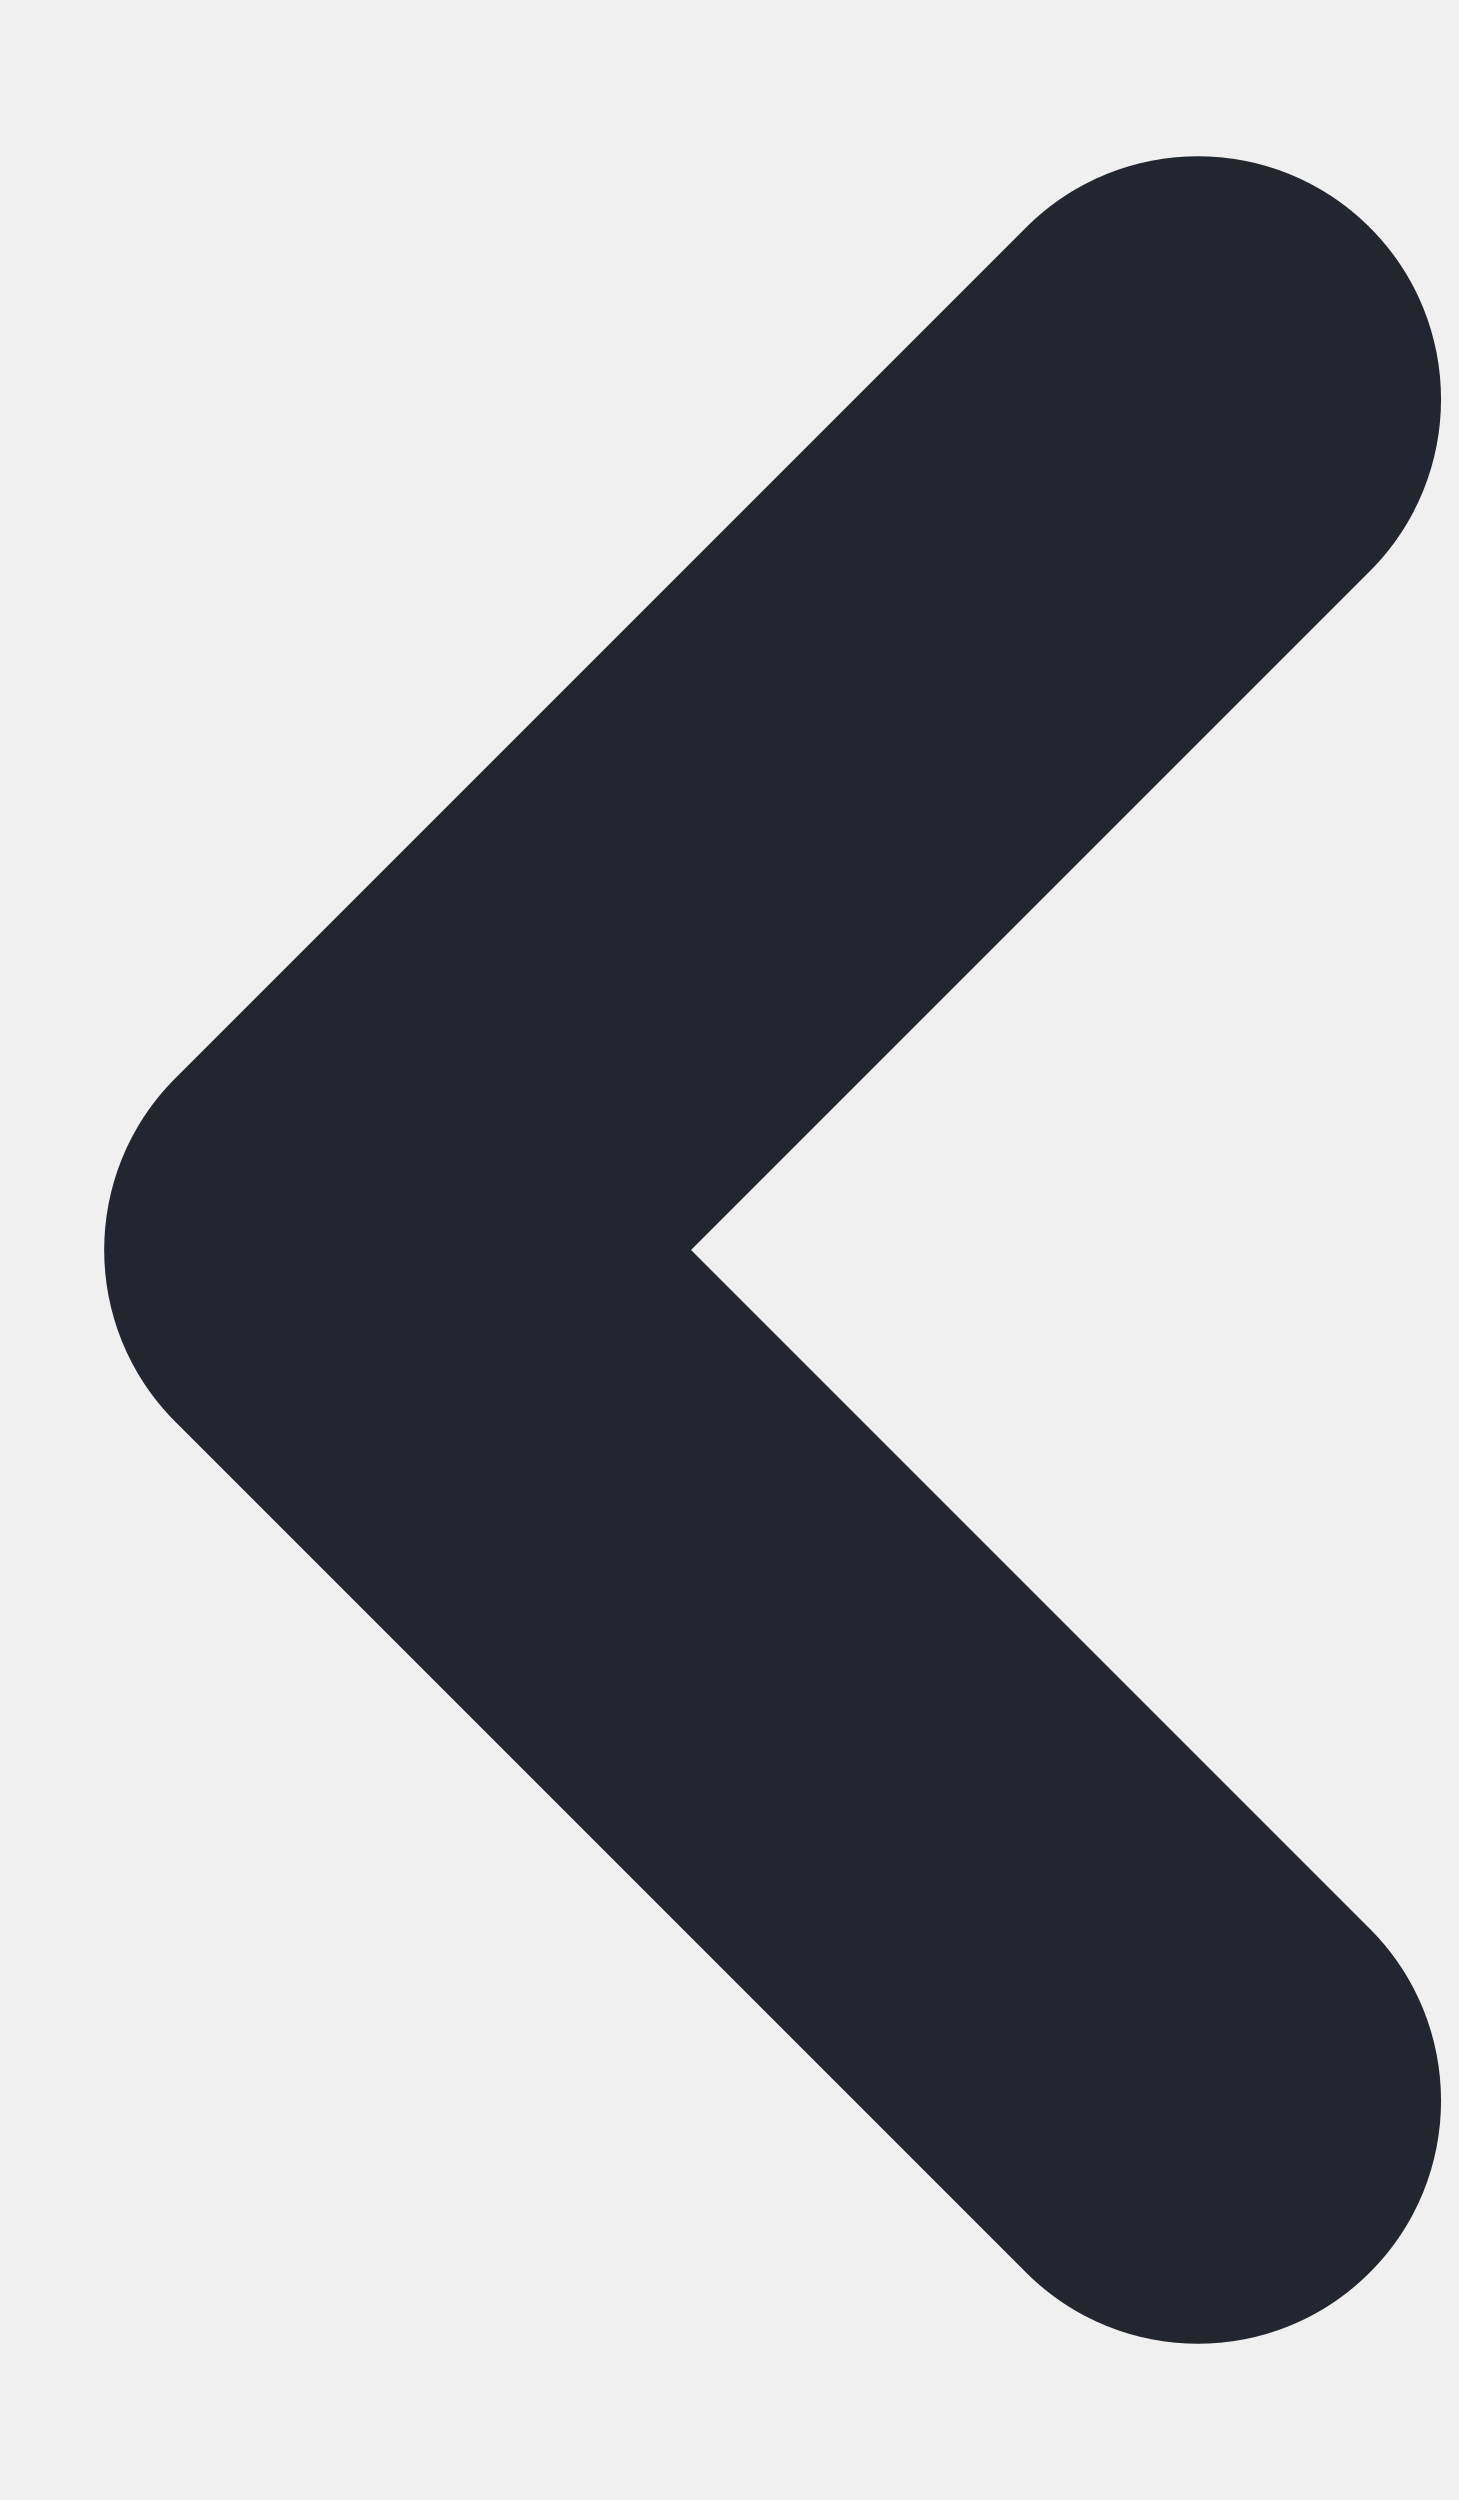
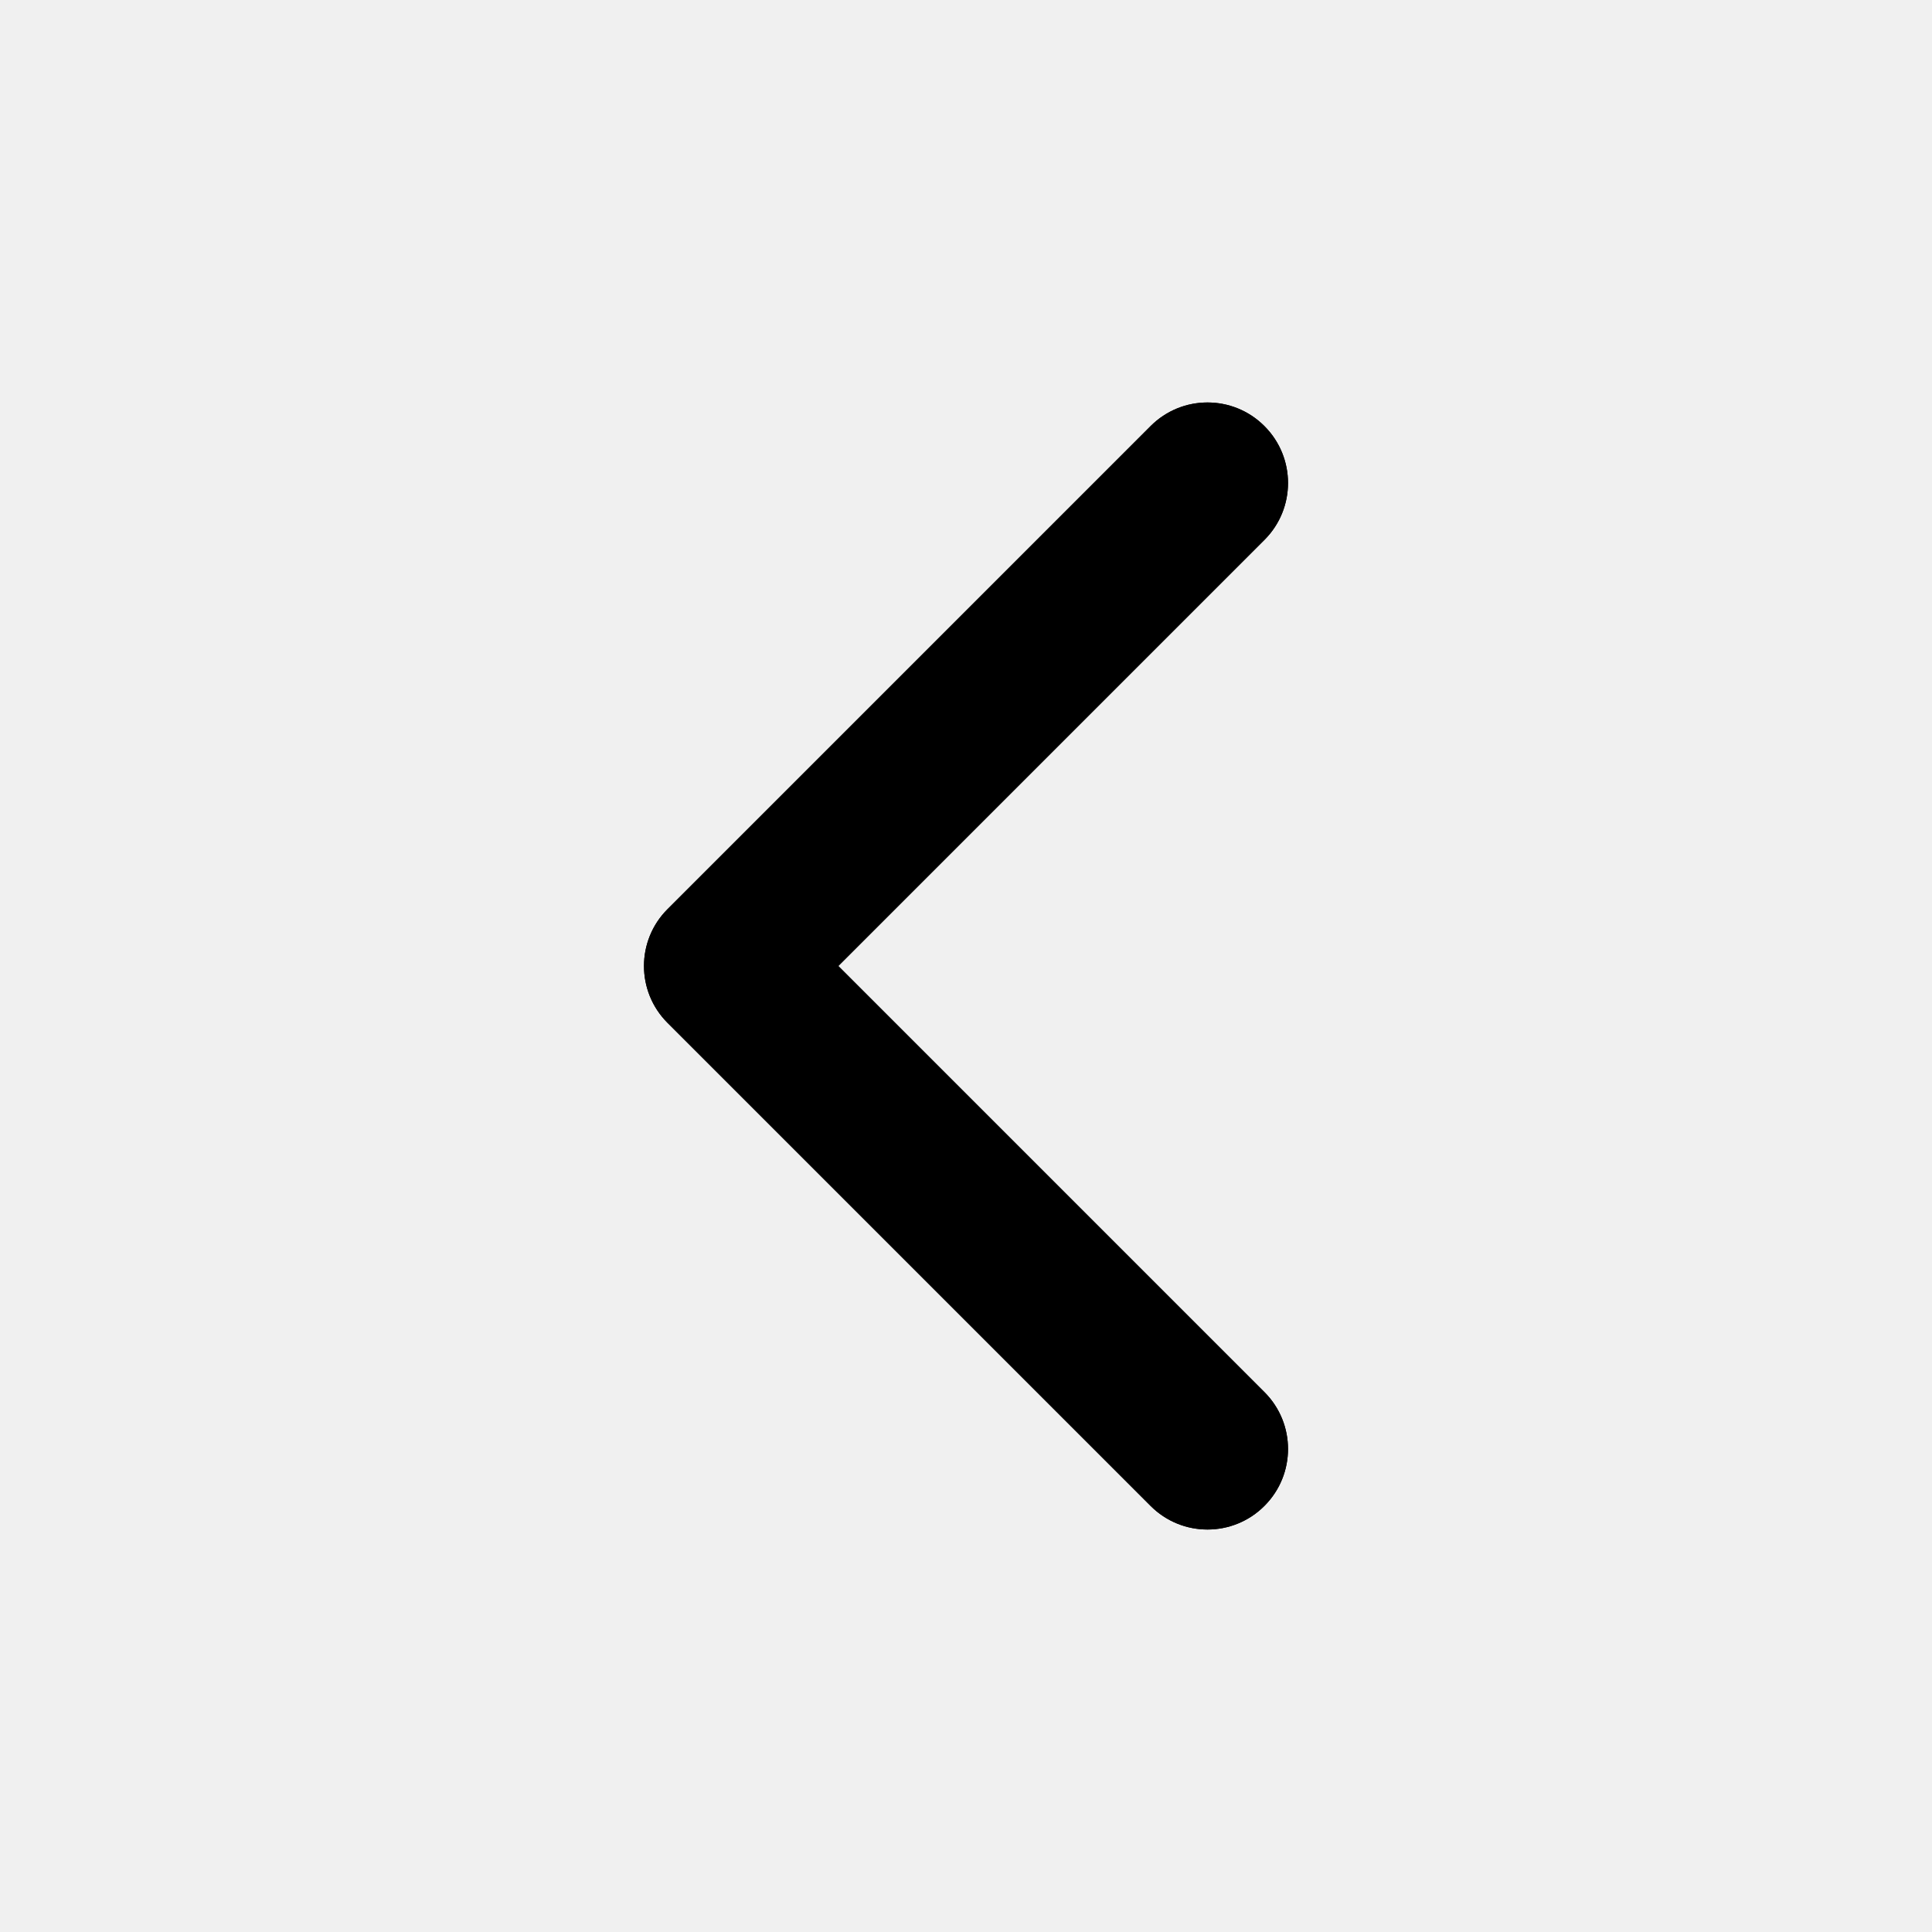
- <svg xmlns="http://www.w3.org/2000/svg" width="7" height="12" viewBox="0 0 7 12" fill="none">
-   <path fill-rule="evenodd" clip-rule="evenodd" d="M6.575 1.092C7.031 1.547 7.031 2.286 6.575 2.742L3.317 6L6.575 9.258C7.031 9.714 7.031 10.453 6.575 10.908C6.119 11.364 5.381 11.364 4.925 10.908L0.842 6.825C0.386 6.369 0.386 5.631 0.842 5.175L4.925 1.092C5.381 0.636 6.119 0.636 6.575 1.092Z" fill="#23262F" />
+ <svg xmlns="http://www.w3.org/2000/svg" width="24" height="24" viewBox="0 0 24 24" fill="none">
+   <path d="M10.414 12L15.707 6.707C16.098 6.317 16.098 5.683 15.707 5.293C15.317 4.902 14.683 4.902 14.293 5.293L8.293 11.293C7.902 11.683 7.902 12.317 8.293 12.707L14.293 18.707C14.683 19.098 15.317 19.098 15.707 18.707C16.098 18.317 16.098 17.683 15.707 17.293L10.414 12Z" fill="black" />
+   <mask id="mask0_499_2814" style="mask-type:luminance" maskUnits="userSpaceOnUse" x="8" y="5" width="8" height="14">
+     <path d="M10.414 12L15.707 6.707C16.098 6.317 16.098 5.683 15.707 5.293C15.317 4.902 14.683 4.902 14.293 5.293L8.293 11.293C7.902 11.683 7.902 12.317 8.293 12.707L14.293 18.707C14.683 19.098 15.317 19.098 15.707 18.707C16.098 18.317 16.098 17.683 15.707 17.293L10.414 12Z" fill="white" />
+   </mask>
+   <g mask="url(#mask0_499_2814)">
+     <rect width="24" height="24" fill="black" />
+   </g>
</svg>
